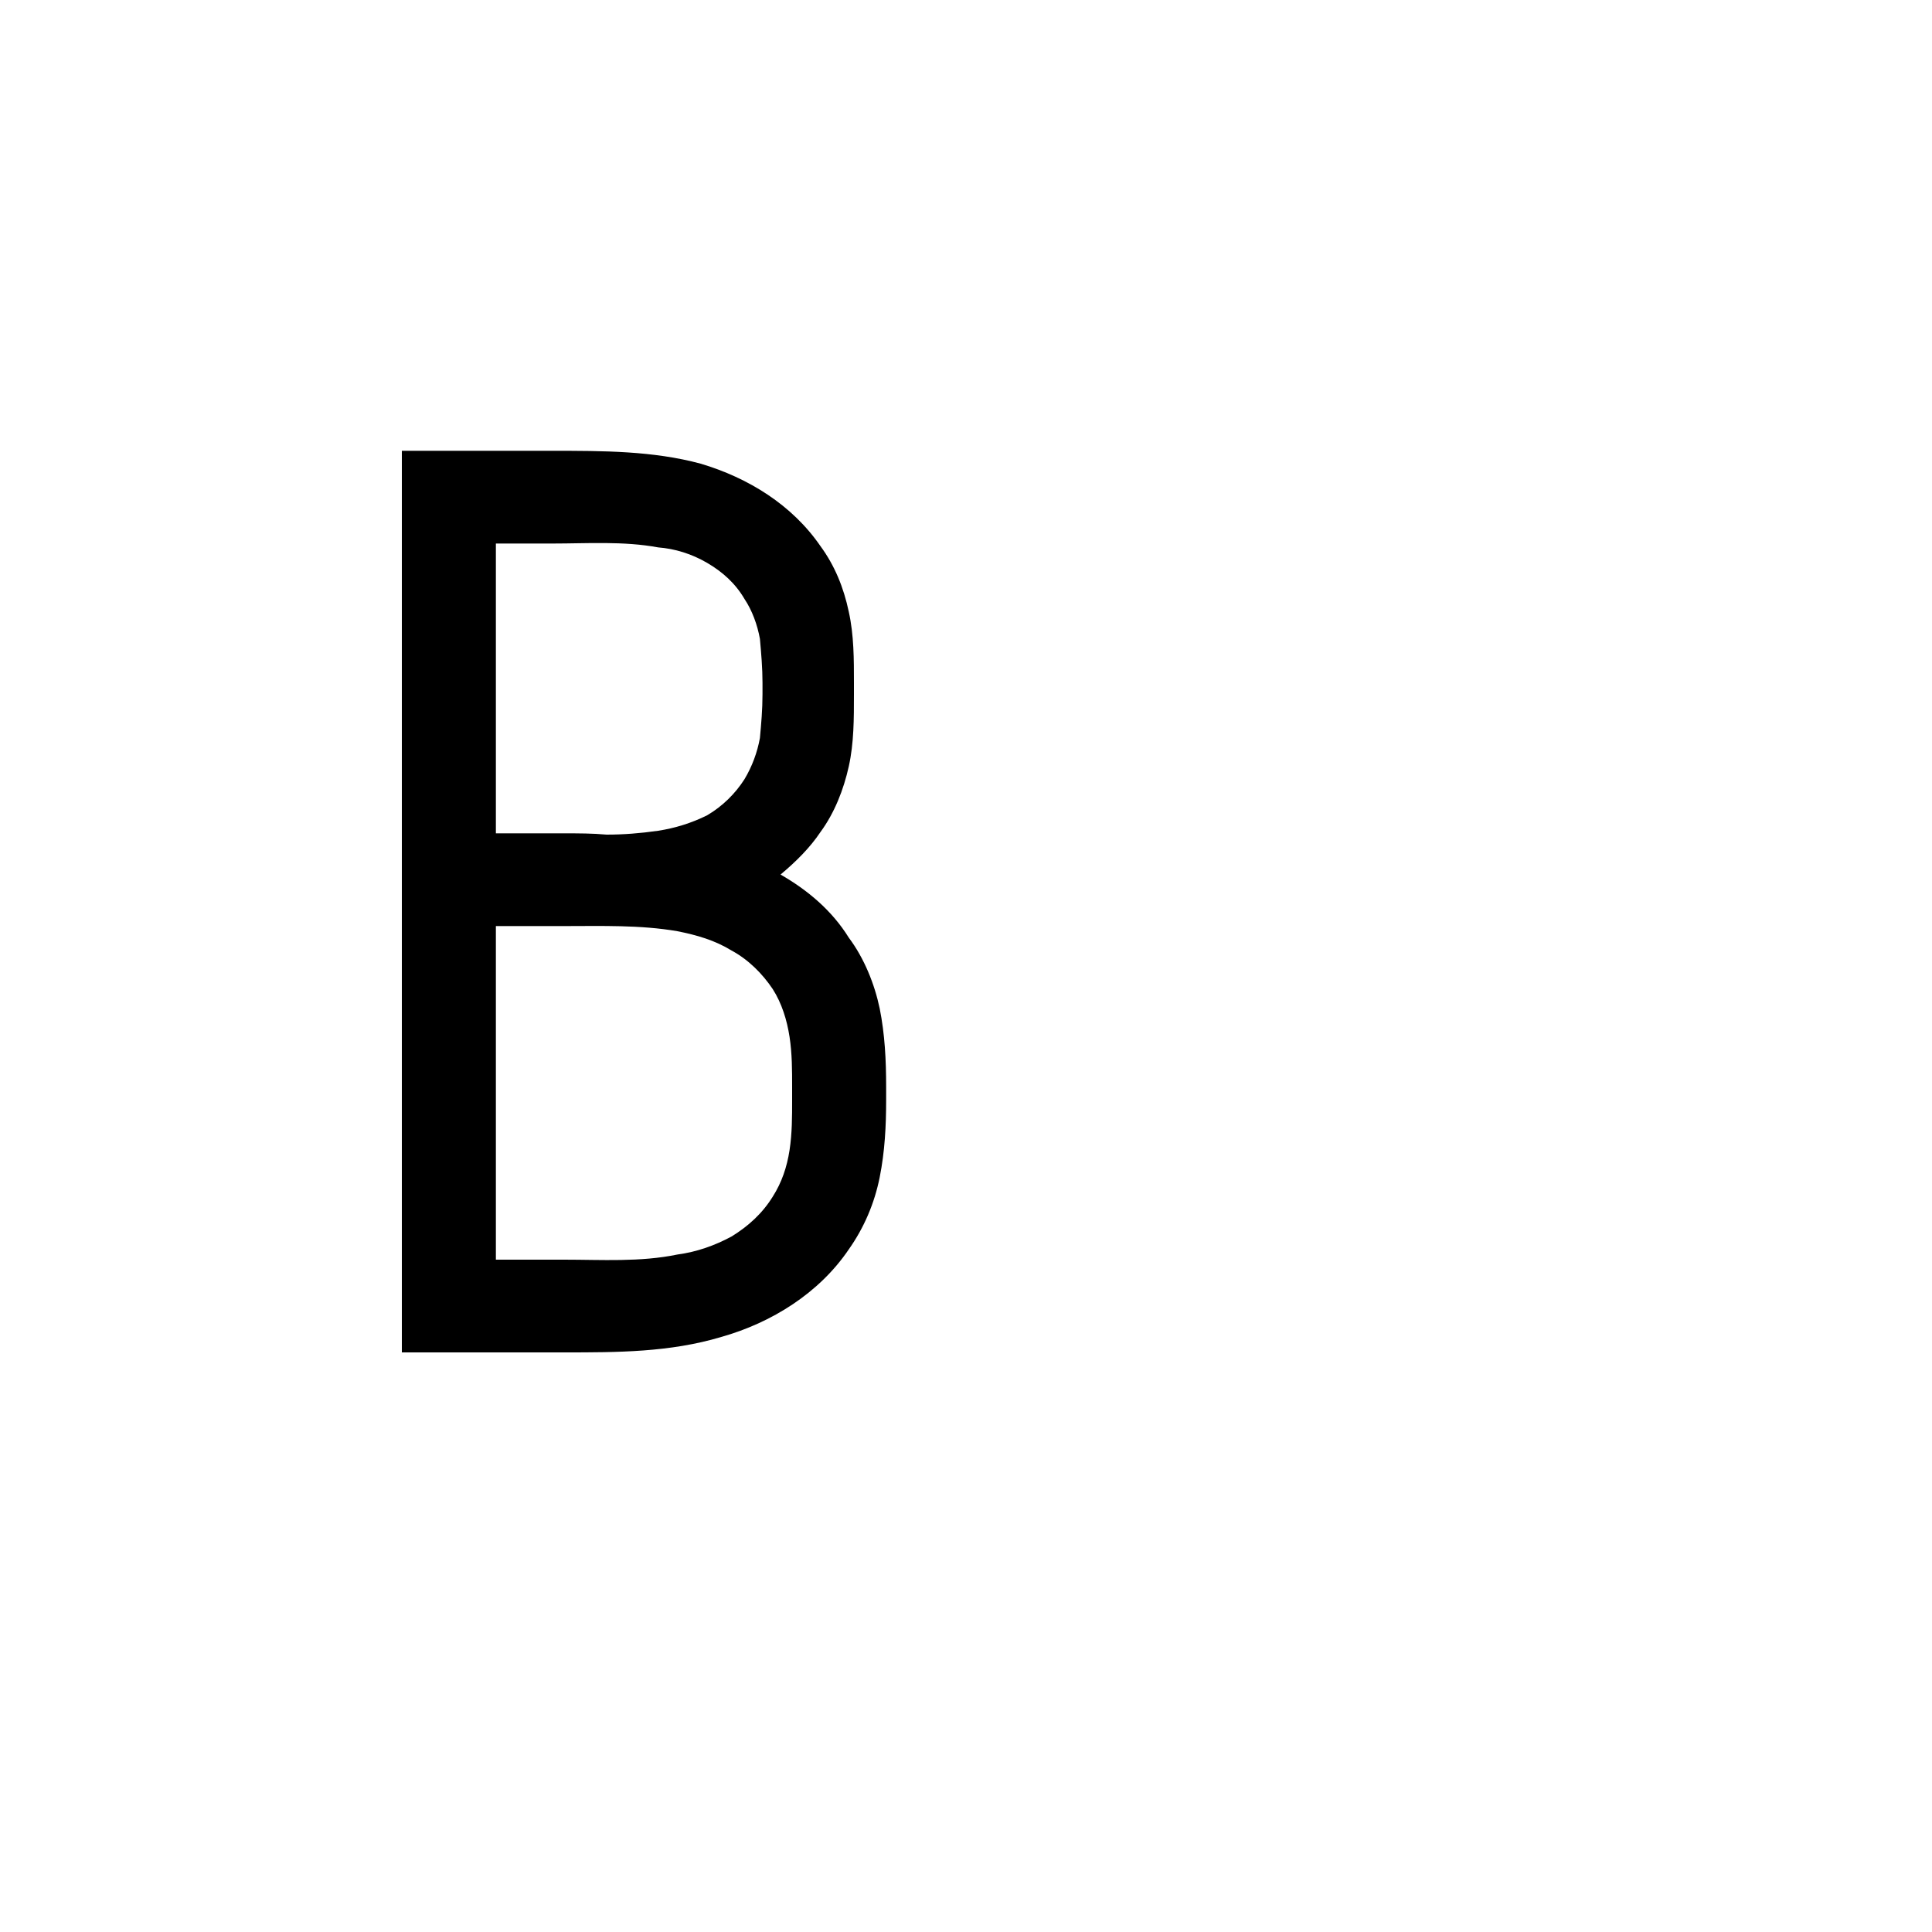
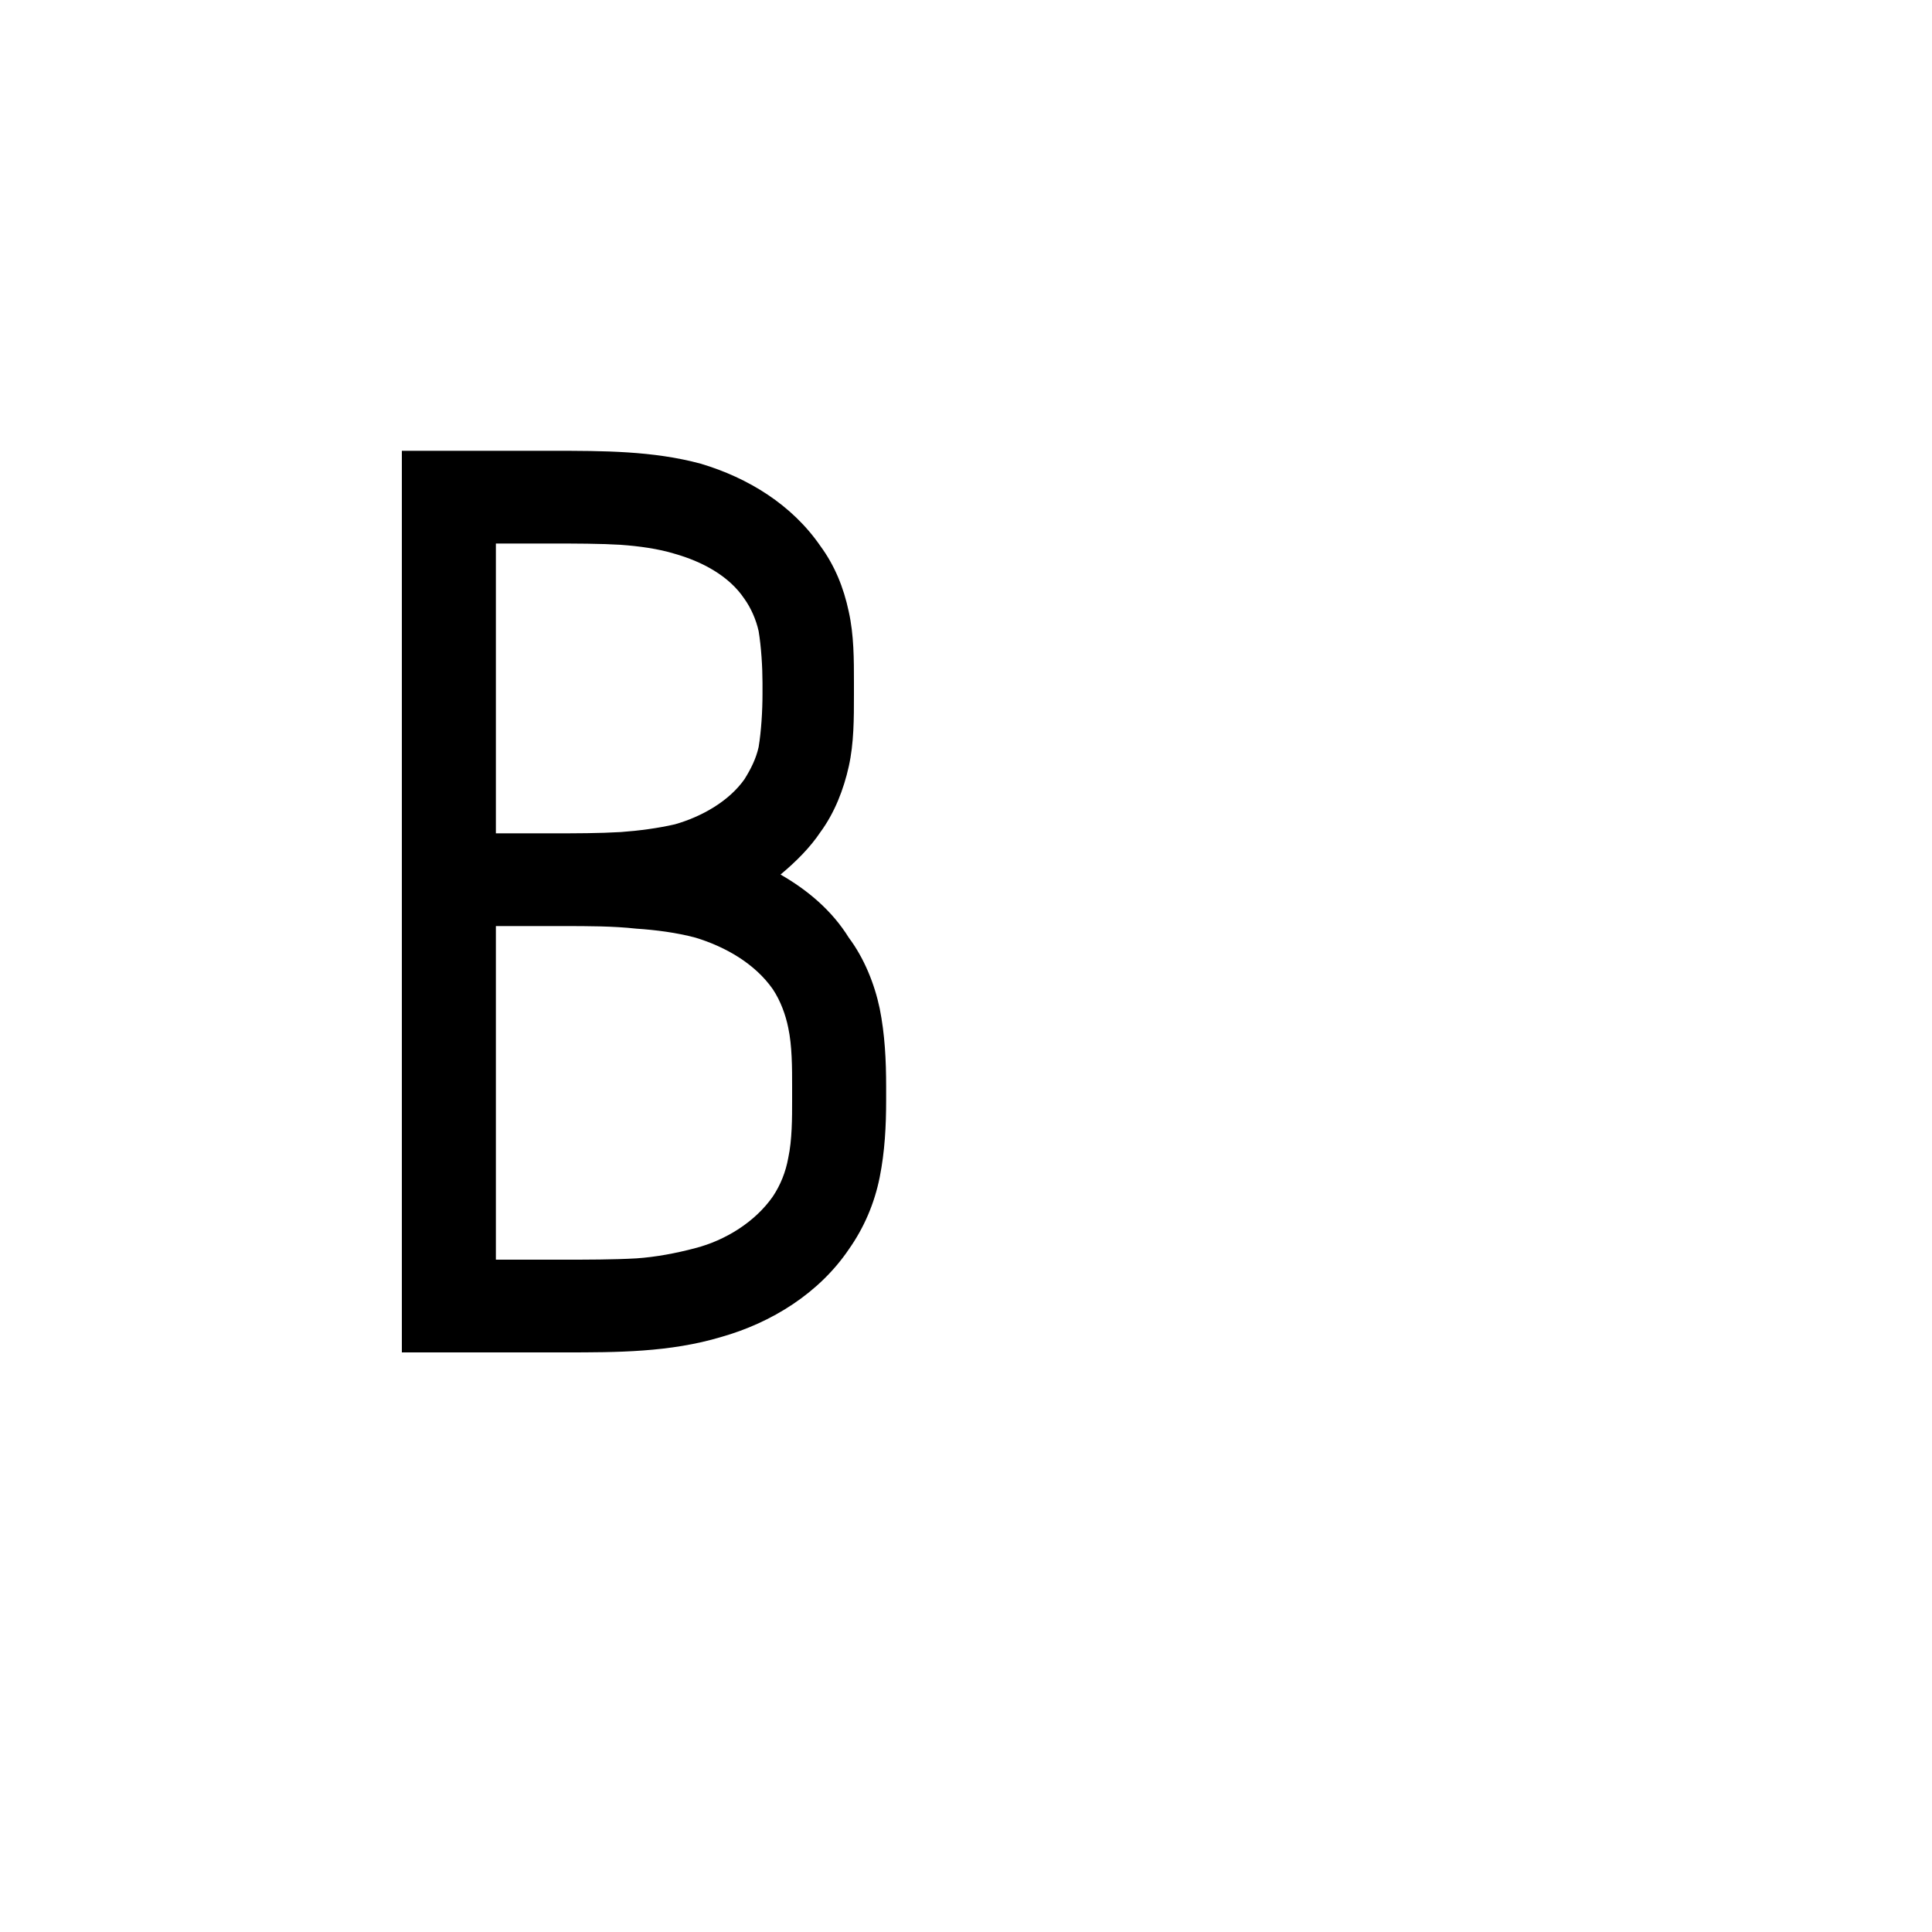
<svg xmlns="http://www.w3.org/2000/svg" viewBox="-0.25 -1.05 1.5 1.5">
-   <path d="M 0.062 -0.072 L 0.062 -0.331 L 0.062 -0.331 L 0.062 -0.403 L 0.062 -0.628 L 0.062 -0.7 L 0.135 -0.7 L 0.179 -0.7 C 0.218 -0.7  0.257 -0.7  0.294 -0.69 C 0.331 -0.679  0.365 -0.658  0.387 -0.626 C 0.398 -0.611  0.405 -0.594  0.409 -0.575 C 0.413 -0.557  0.413 -0.538  0.413 -0.52 L 0.413 -0.511 C 0.413 -0.492  0.413 -0.473  0.409 -0.455 C 0.405 -0.437  0.398 -0.419  0.387 -0.404 C 0.379 -0.392  0.368 -0.381  0.356 -0.371 C 0.377 -0.359  0.396 -0.343  0.409 -0.322 C 0.421 -0.306  0.429 -0.286  0.433 -0.267 C 0.437 -0.247  0.438 -0.227  0.438 -0.206 L 0.438 -0.196 C 0.438 -0.176  0.437 -0.156  0.433 -0.136 C 0.429 -0.116  0.421 -0.097  0.409 -0.08 C 0.386 -0.046  0.349 -0.023  0.31 -0.012 C 0.27 -0  0.229 -0  0.188 -0 L 0.135 -0 L 0.062 -0 L 0.062 -0.072 Z M 0.188 -0.072 C 0.217 -0.072  0.247 -0.07  0.276 -0.076 C 0.291 -0.078  0.305 -0.083  0.318 -0.09 C 0.331 -0.098  0.342 -0.108  0.35 -0.121 C 0.357 -0.132  0.361 -0.144  0.363 -0.157 C 0.365 -0.17  0.365 -0.183  0.365 -0.196 L 0.365 -0.206 C 0.365 -0.219  0.365 -0.232  0.363 -0.245 C 0.361 -0.258  0.357 -0.271  0.35 -0.282 C 0.342 -0.294  0.331 -0.305  0.318 -0.312 C 0.305 -0.32  0.291 -0.324  0.276 -0.327 C 0.247 -0.332  0.217 -0.331  0.188 -0.331 L 0.135 -0.331 L 0.135 -0.072 L 0.188 -0.072 L 0.188 -0.072 C 0.188 -0.072  0.188 -0.072  0.188 -0.072 Z M 0.221 -0.402 C 0.234 -0.402  0.247 -0.403  0.261 -0.405 C 0.274 -0.407  0.287 -0.411  0.299 -0.417 C 0.311 -0.424  0.321 -0.434  0.328 -0.445 C 0.334 -0.455  0.338 -0.466  0.34 -0.477 C 0.341 -0.488  0.342 -0.499  0.342 -0.511 L 0.342 -0.52 C 0.342 -0.531  0.341 -0.543  0.34 -0.554 C 0.338 -0.565  0.334 -0.576  0.328 -0.585 C 0.321 -0.597  0.311 -0.606  0.299 -0.613 C 0.287 -0.62  0.274 -0.624  0.261 -0.625 C 0.234 -0.63  0.206 -0.628  0.179 -0.628 L 0.135 -0.628 L 0.135 -0.403 L 0.179 -0.403 C 0.179 -0.403  0.179 -0.403  0.179 -0.403 L 0.188 -0.403 C 0.199 -0.403  0.21 -0.403  0.221 -0.402 Z" fill="black" />
+   <path d="M 0.062 -0.072 L 0.062 -0.331 L 0.062 -0.331 L 0.062 -0.403 L 0.062 -0.628 L 0.062 -0.7 L 0.135 -0.7 L 0.179 -0.7 C 0.218 -0.7  0.257 -0.7  0.294 -0.69 C 0.331 -0.679  0.365 -0.658  0.387 -0.626 C 0.398 -0.611  0.405 -0.594  0.409 -0.575 C 0.413 -0.557  0.413 -0.538  0.413 -0.52 L 0.413 -0.511 C 0.413 -0.492  0.413 -0.473  0.409 -0.455 C 0.405 -0.437  0.398 -0.419  0.387 -0.404 C 0.379 -0.392  0.368 -0.381  0.356 -0.371 C 0.377 -0.359  0.396 -0.343  0.409 -0.322 C 0.421 -0.306  0.429 -0.286  0.433 -0.267 C 0.437 -0.247  0.438 -0.227  0.438 -0.206 L 0.438 -0.196 C 0.438 -0.176  0.437 -0.156  0.433 -0.136 C 0.429 -0.116  0.421 -0.097  0.409 -0.08 C 0.386 -0.046  0.349 -0.023  0.31 -0.012 C 0.27 -0  0.229 -0  0.188 -0 L 0.135 -0 L 0.062 -0 L 0.062 -0.072 Z M 0.135 -0.072 L 0.188 -0.072 C 0.206 -0.072  0.226 -0.072  0.244 -0.073 C 0.259 -0.074  0.275 -0.077  0.29 -0.081 C 0.29 -0.081  0.29 -0.081  0.29 -0.081 L 0.29 -0.081 C 0.29 -0.081  0.29 -0.081  0.29 -0.081 C 0.313 -0.087  0.336 -0.101  0.35 -0.121 L 0.35 -0.121 C 0.356 -0.13  0.36 -0.14  0.362 -0.151 C 0.362 -0.151  0.362 -0.151  0.362 -0.151 C 0.365 -0.165  0.365 -0.182  0.365 -0.196 L 0.365 -0.206 C 0.365 -0.221  0.365 -0.238  0.362 -0.252 C 0.362 -0.252  0.362 -0.252  0.362 -0.252 C 0.36 -0.262  0.356 -0.273  0.35 -0.282 L 0.35 -0.282 C 0.336 -0.302  0.313 -0.315  0.29 -0.322 L 0.29 -0.322 C 0.275 -0.326  0.259 -0.328  0.244 -0.329 C 0.226 -0.331  0.206 -0.331  0.188 -0.331 L 0.135 -0.331 L 0.135 -0.072 Z M 0.135 -0.403 L 0.179 -0.403 C 0.197 -0.403  0.215 -0.403  0.232 -0.404 C 0.246 -0.405  0.261 -0.407  0.274 -0.41 L 0.274 -0.41 C 0.295 -0.416  0.316 -0.428  0.328 -0.445 L 0.328 -0.445 C 0.333 -0.453  0.337 -0.461  0.339 -0.47 C 0.339 -0.47  0.339 -0.47  0.339 -0.47 C 0.341 -0.482  0.342 -0.498  0.342 -0.511 L 0.342 -0.52 C 0.342 -0.532  0.341 -0.548  0.339 -0.56 L 0.339 -0.56 C 0.337 -0.569  0.333 -0.578  0.328 -0.585 L 0.328 -0.585 C 0.316 -0.603  0.295 -0.614  0.274 -0.62 C 0.274 -0.62  0.274 -0.62  0.274 -0.62 L 0.274 -0.62 C 0.274 -0.62  0.274 -0.62  0.274 -0.62 C 0.261 -0.624  0.246 -0.626  0.232 -0.627 C 0.215 -0.628  0.197 -0.628  0.179 -0.628 L 0.135 -0.628 L 0.135 -0.403 Z" fill="black" />
</svg>
